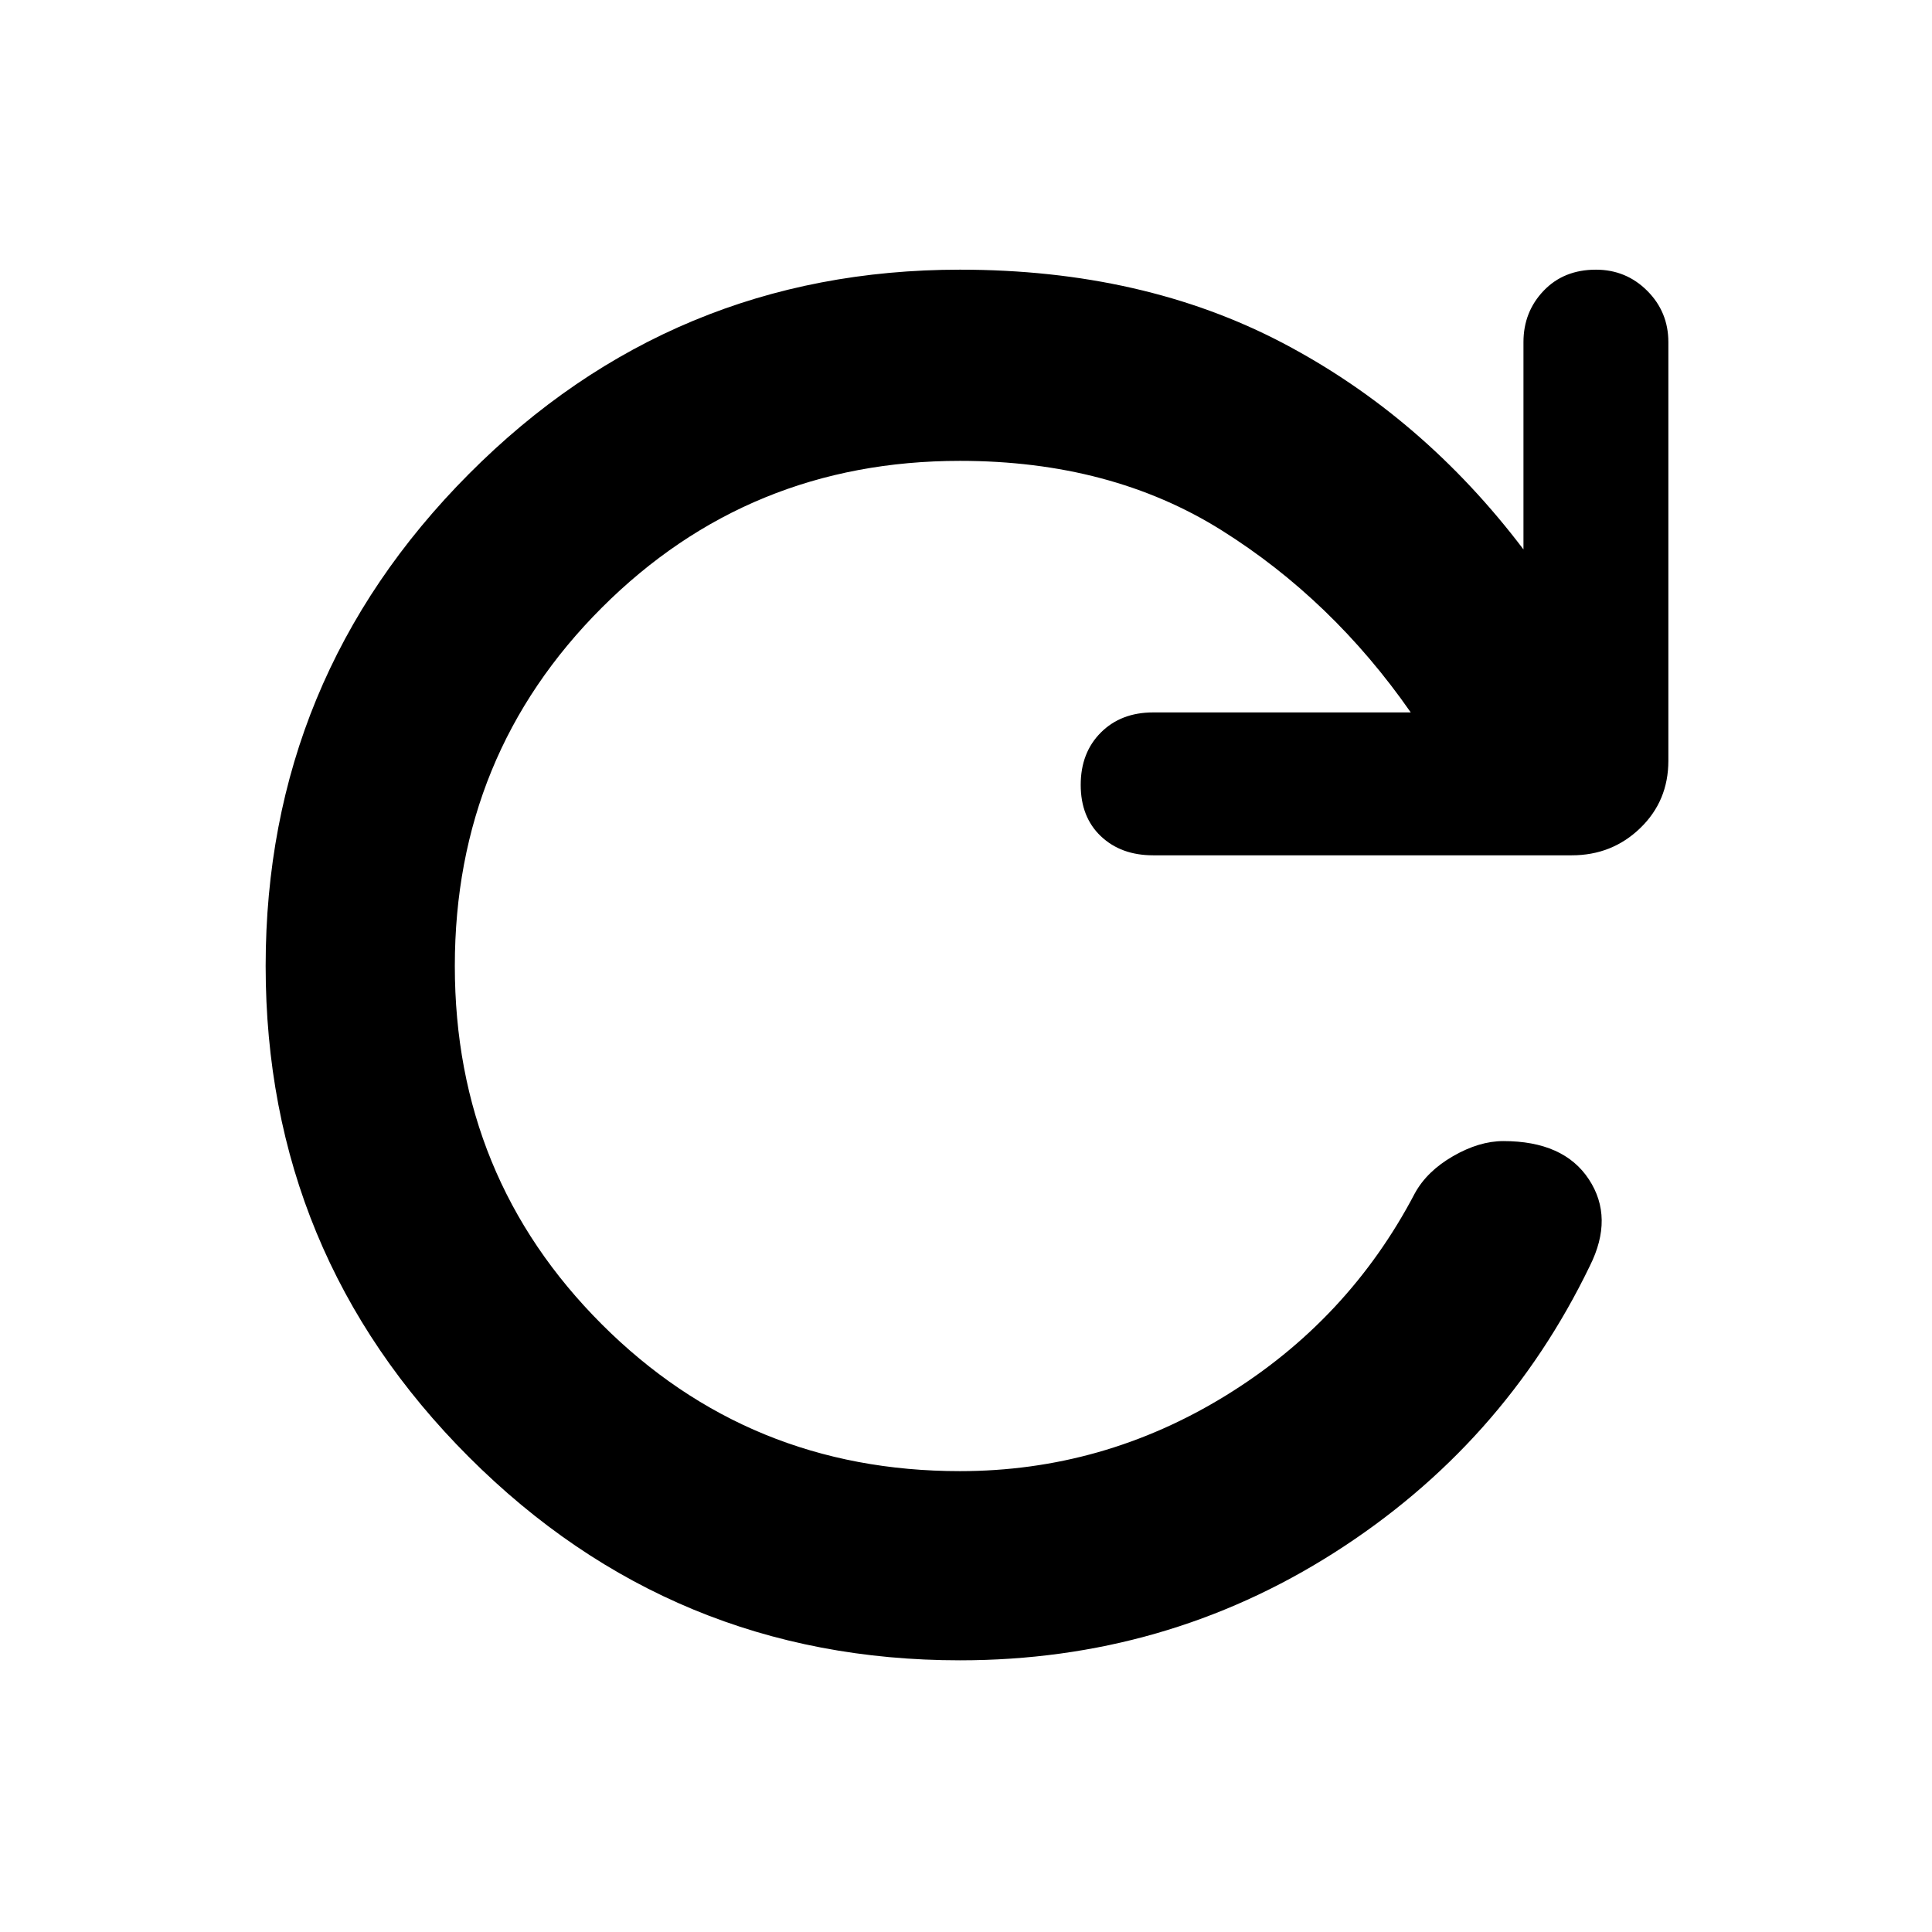
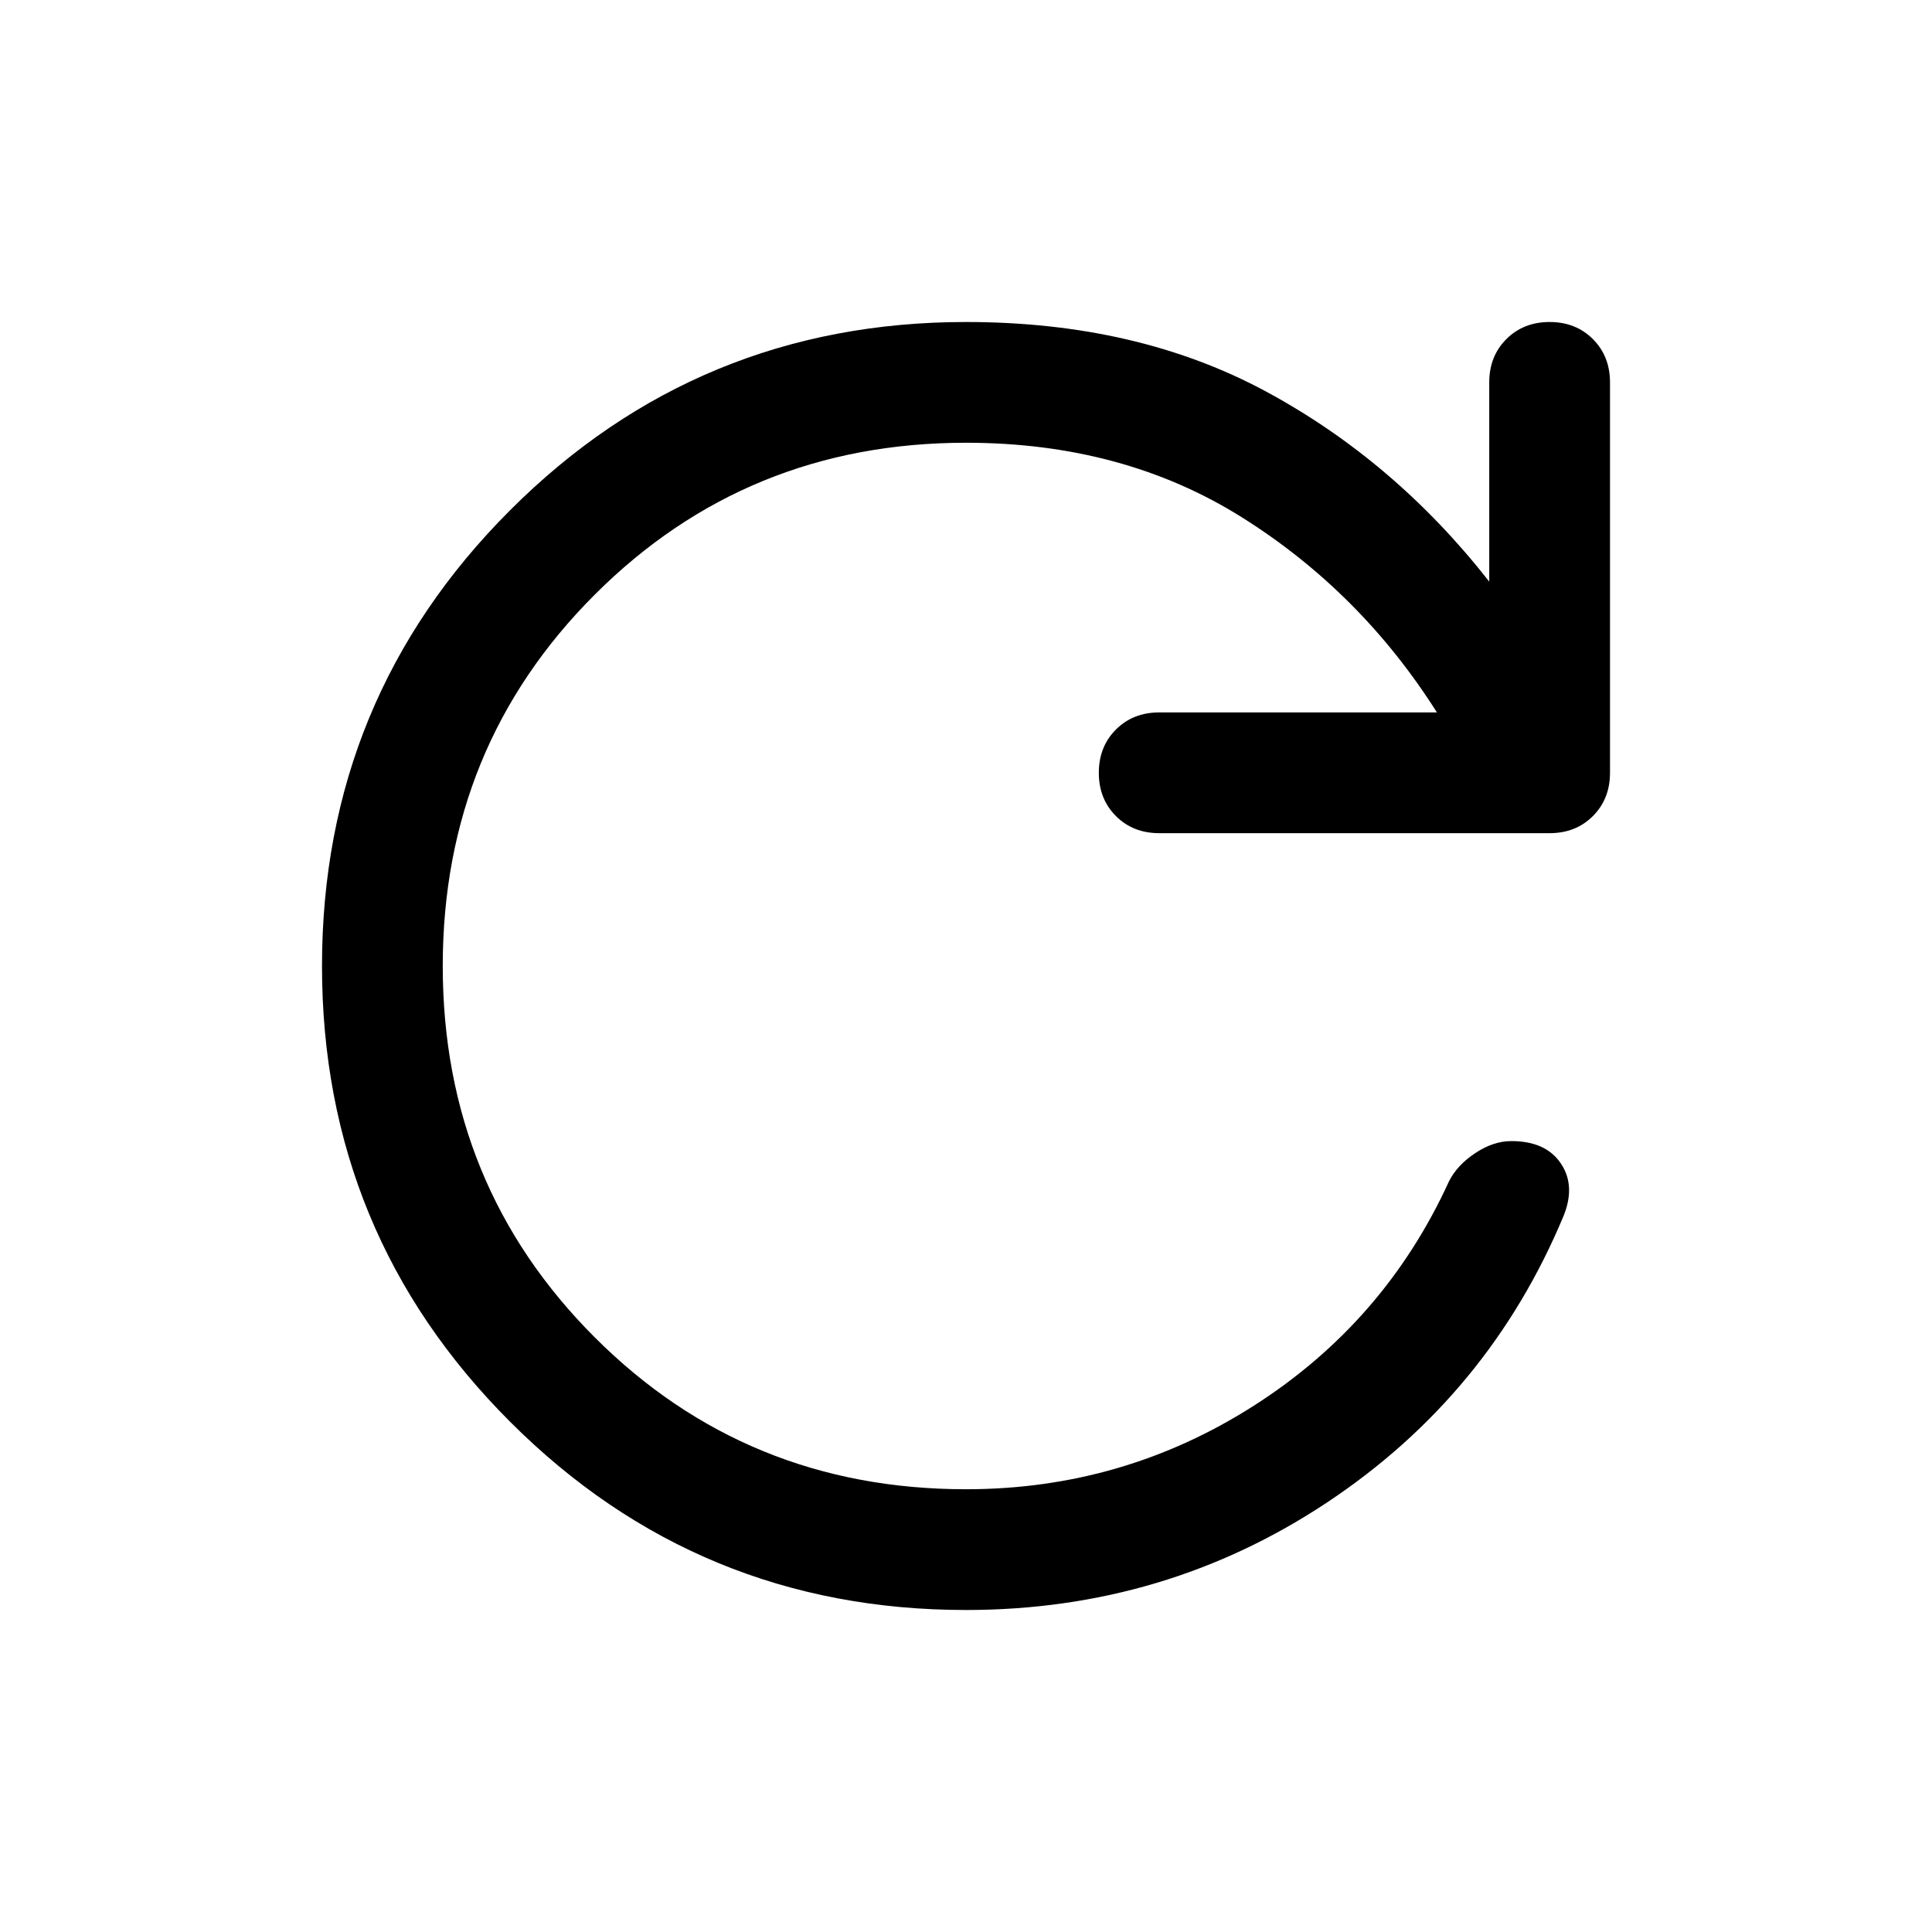
<svg xmlns="http://www.w3.org/2000/svg" height="48" width="48">
-   <path d="M23.85 41.25q-7.15 0-12.2-5.05Q6.6 31.15 6.6 24q0-7.15 5.05-12.225Q16.7 6.7 23.85 6.7q4.55 0 8.025 1.825 3.475 1.825 5.975 5.125V8.5q0-.75.5-1.275.5-.525 1.3-.525.75 0 1.275.525.525.525.525 1.275v10.4q0 1-.7 1.675t-1.7.675h-10.4q-.8 0-1.3-.475t-.5-1.275q0-.8.5-1.3t1.3-.5h6.4q-1.95-2.8-4.7-4.525-2.75-1.725-6.5-1.725-5.25 0-8.9 3.65-3.65 3.65-3.65 8.9t3.65 8.9q3.65 3.65 8.9 3.65 3.55 0 6.6-1.875t4.7-5.025q.3-.55.95-.925.65-.375 1.25-.375 1.5 0 2.125.95t.025 2.15q-2.15 4.45-6.35 7.125-4.2 2.675-9.3 2.675Z" />
+   <path d="M24 40q-6.65 0-11.325-4.675Q8 30.65 8 24q0-6.65 4.675-11.325Q17.35 8 24 8q4.25 0 7.45 1.725T37 14.45V9.5q0-.65.425-1.075Q37.85 8 38.5 8q.65 0 1.075.425Q40 8.85 40 9.5v9.7q0 .65-.425 1.075-.425.425-1.075.425h-9.7q-.65 0-1.075-.425-.425-.425-.425-1.075 0-.65.425-1.075.425-.425 1.075-.425h6.9q-1.9-3-4.85-4.85Q27.9 11 24 11q-5.45 0-9.225 3.775Q11 18.55 11 24q0 5.45 3.775 9.225Q18.55 37 24 37q3.9 0 7.15-2.075Q34.4 32.85 36 29.35q.2-.4.65-.7.45-.3.9-.3.85 0 1.225.55.375.55.075 1.3-1.85 4.45-5.875 7.125T24 40Z" />
</svg>
